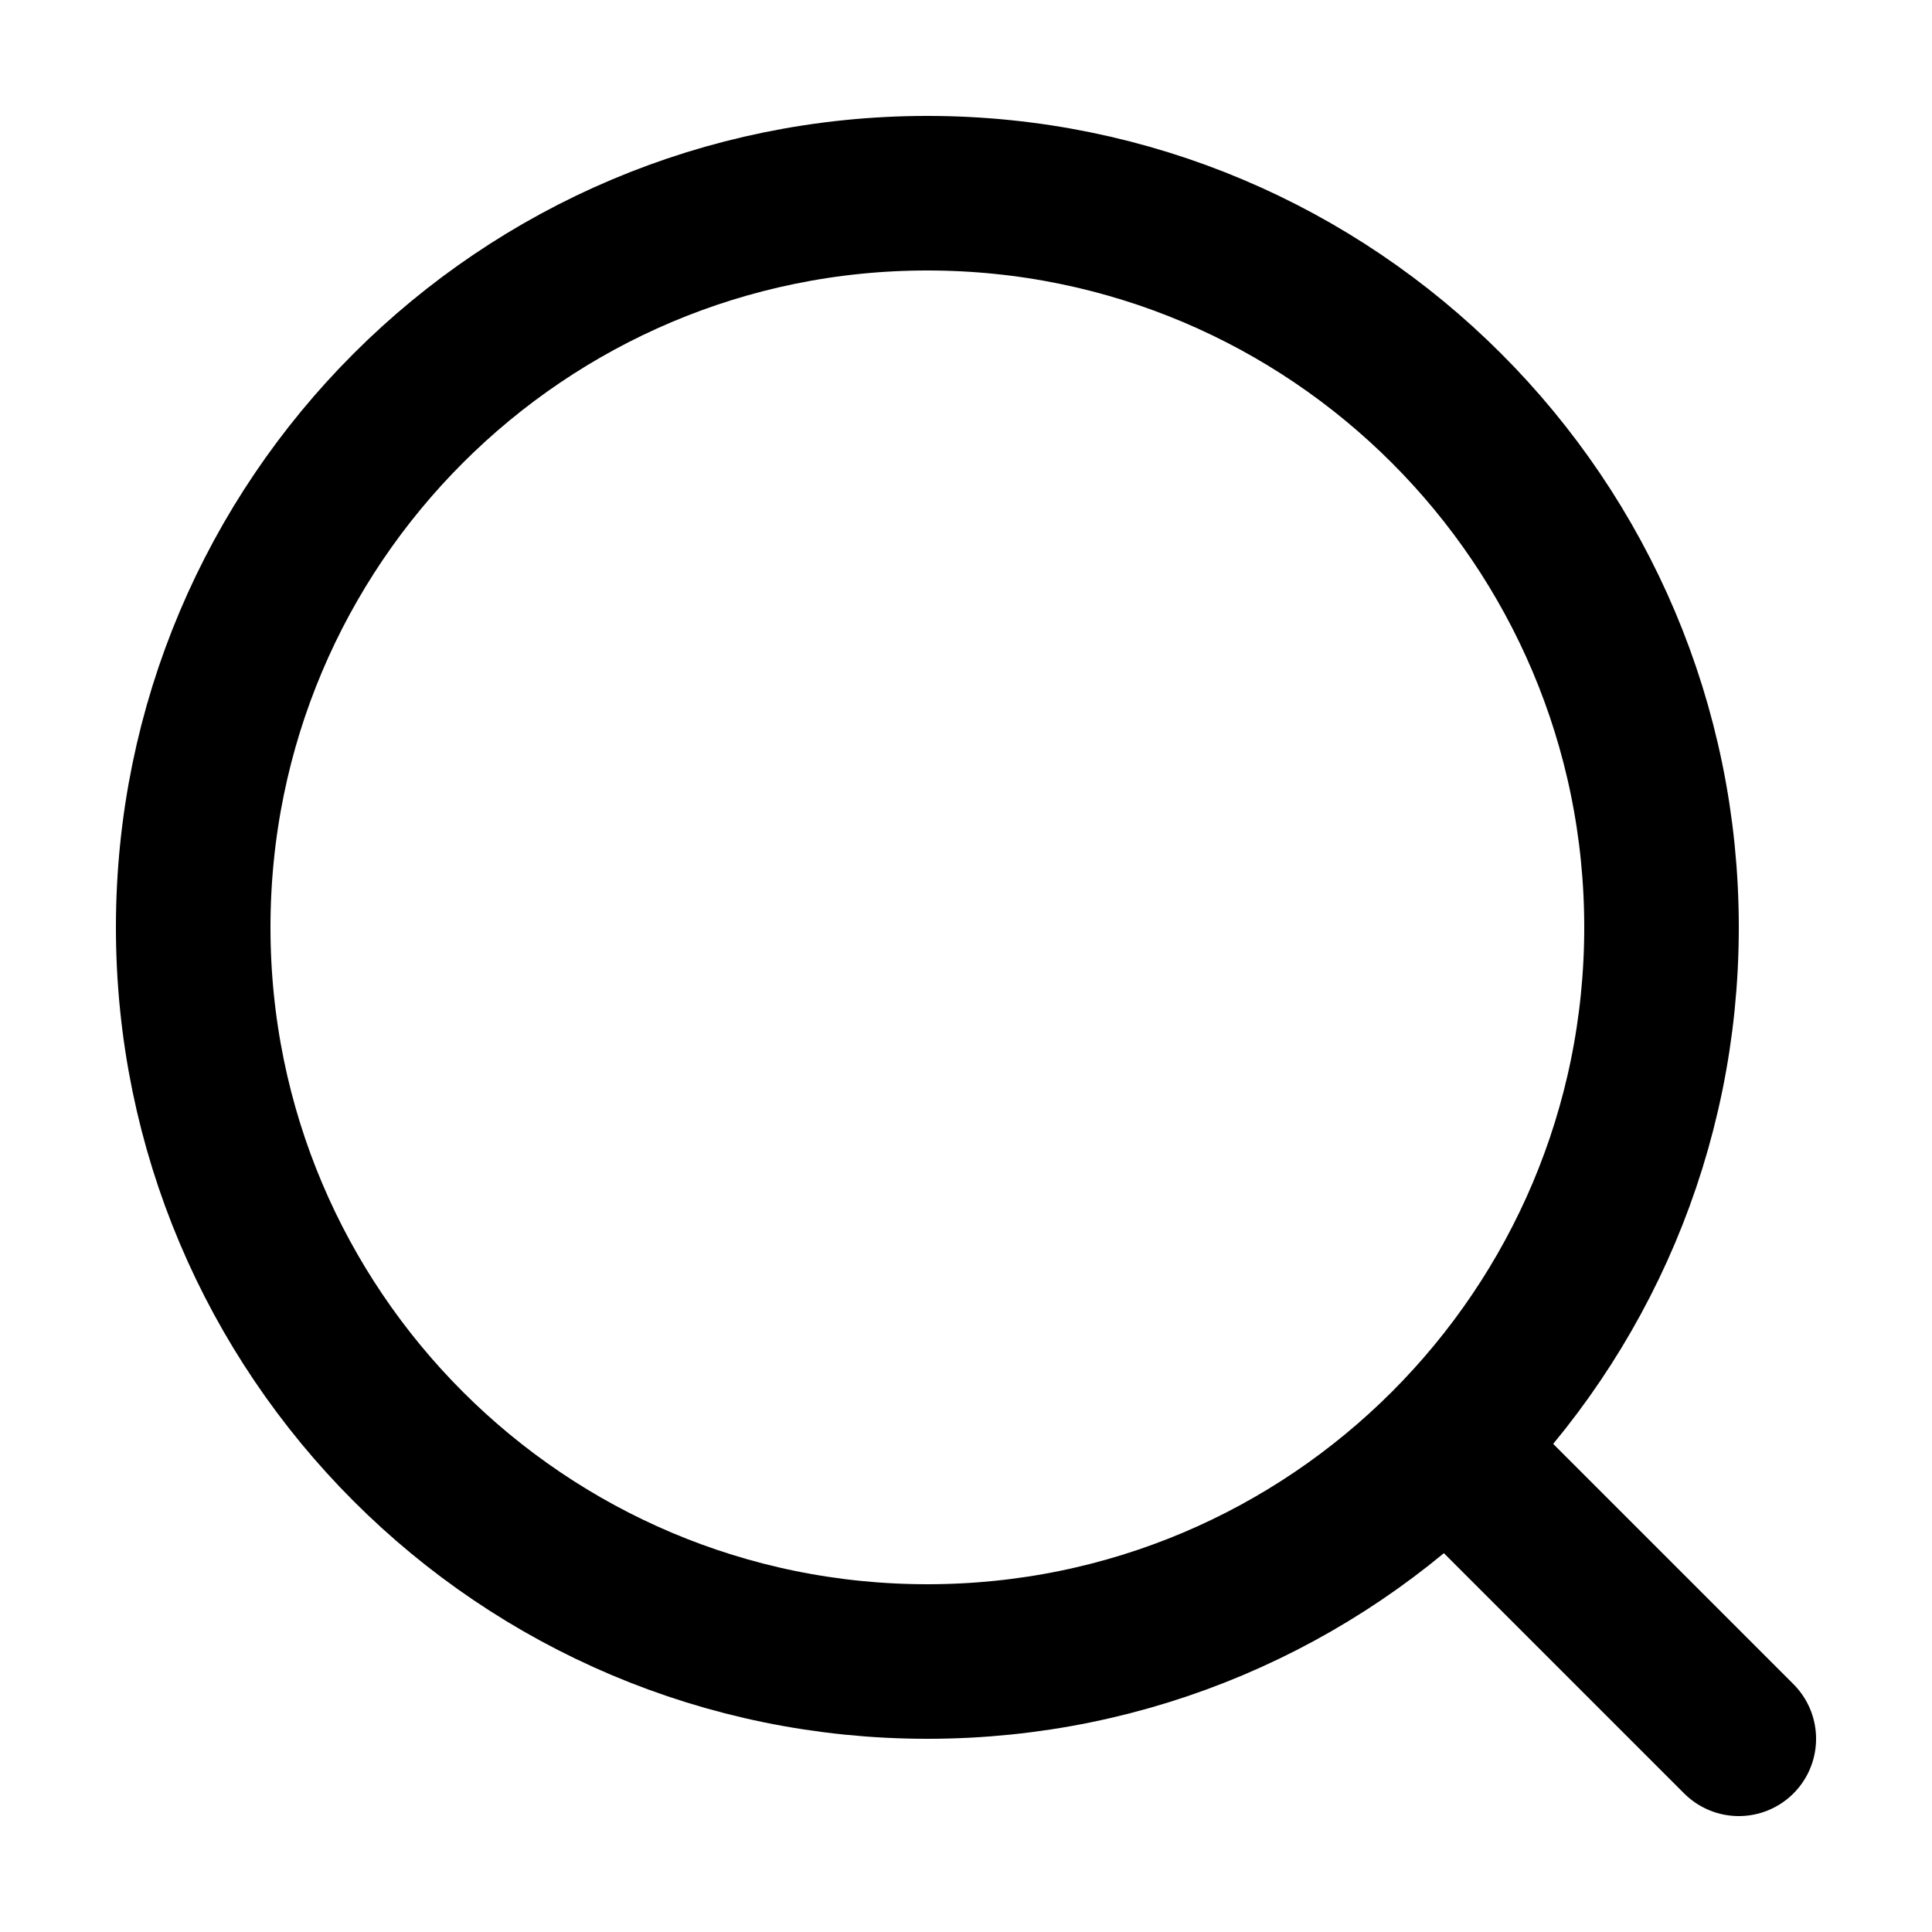
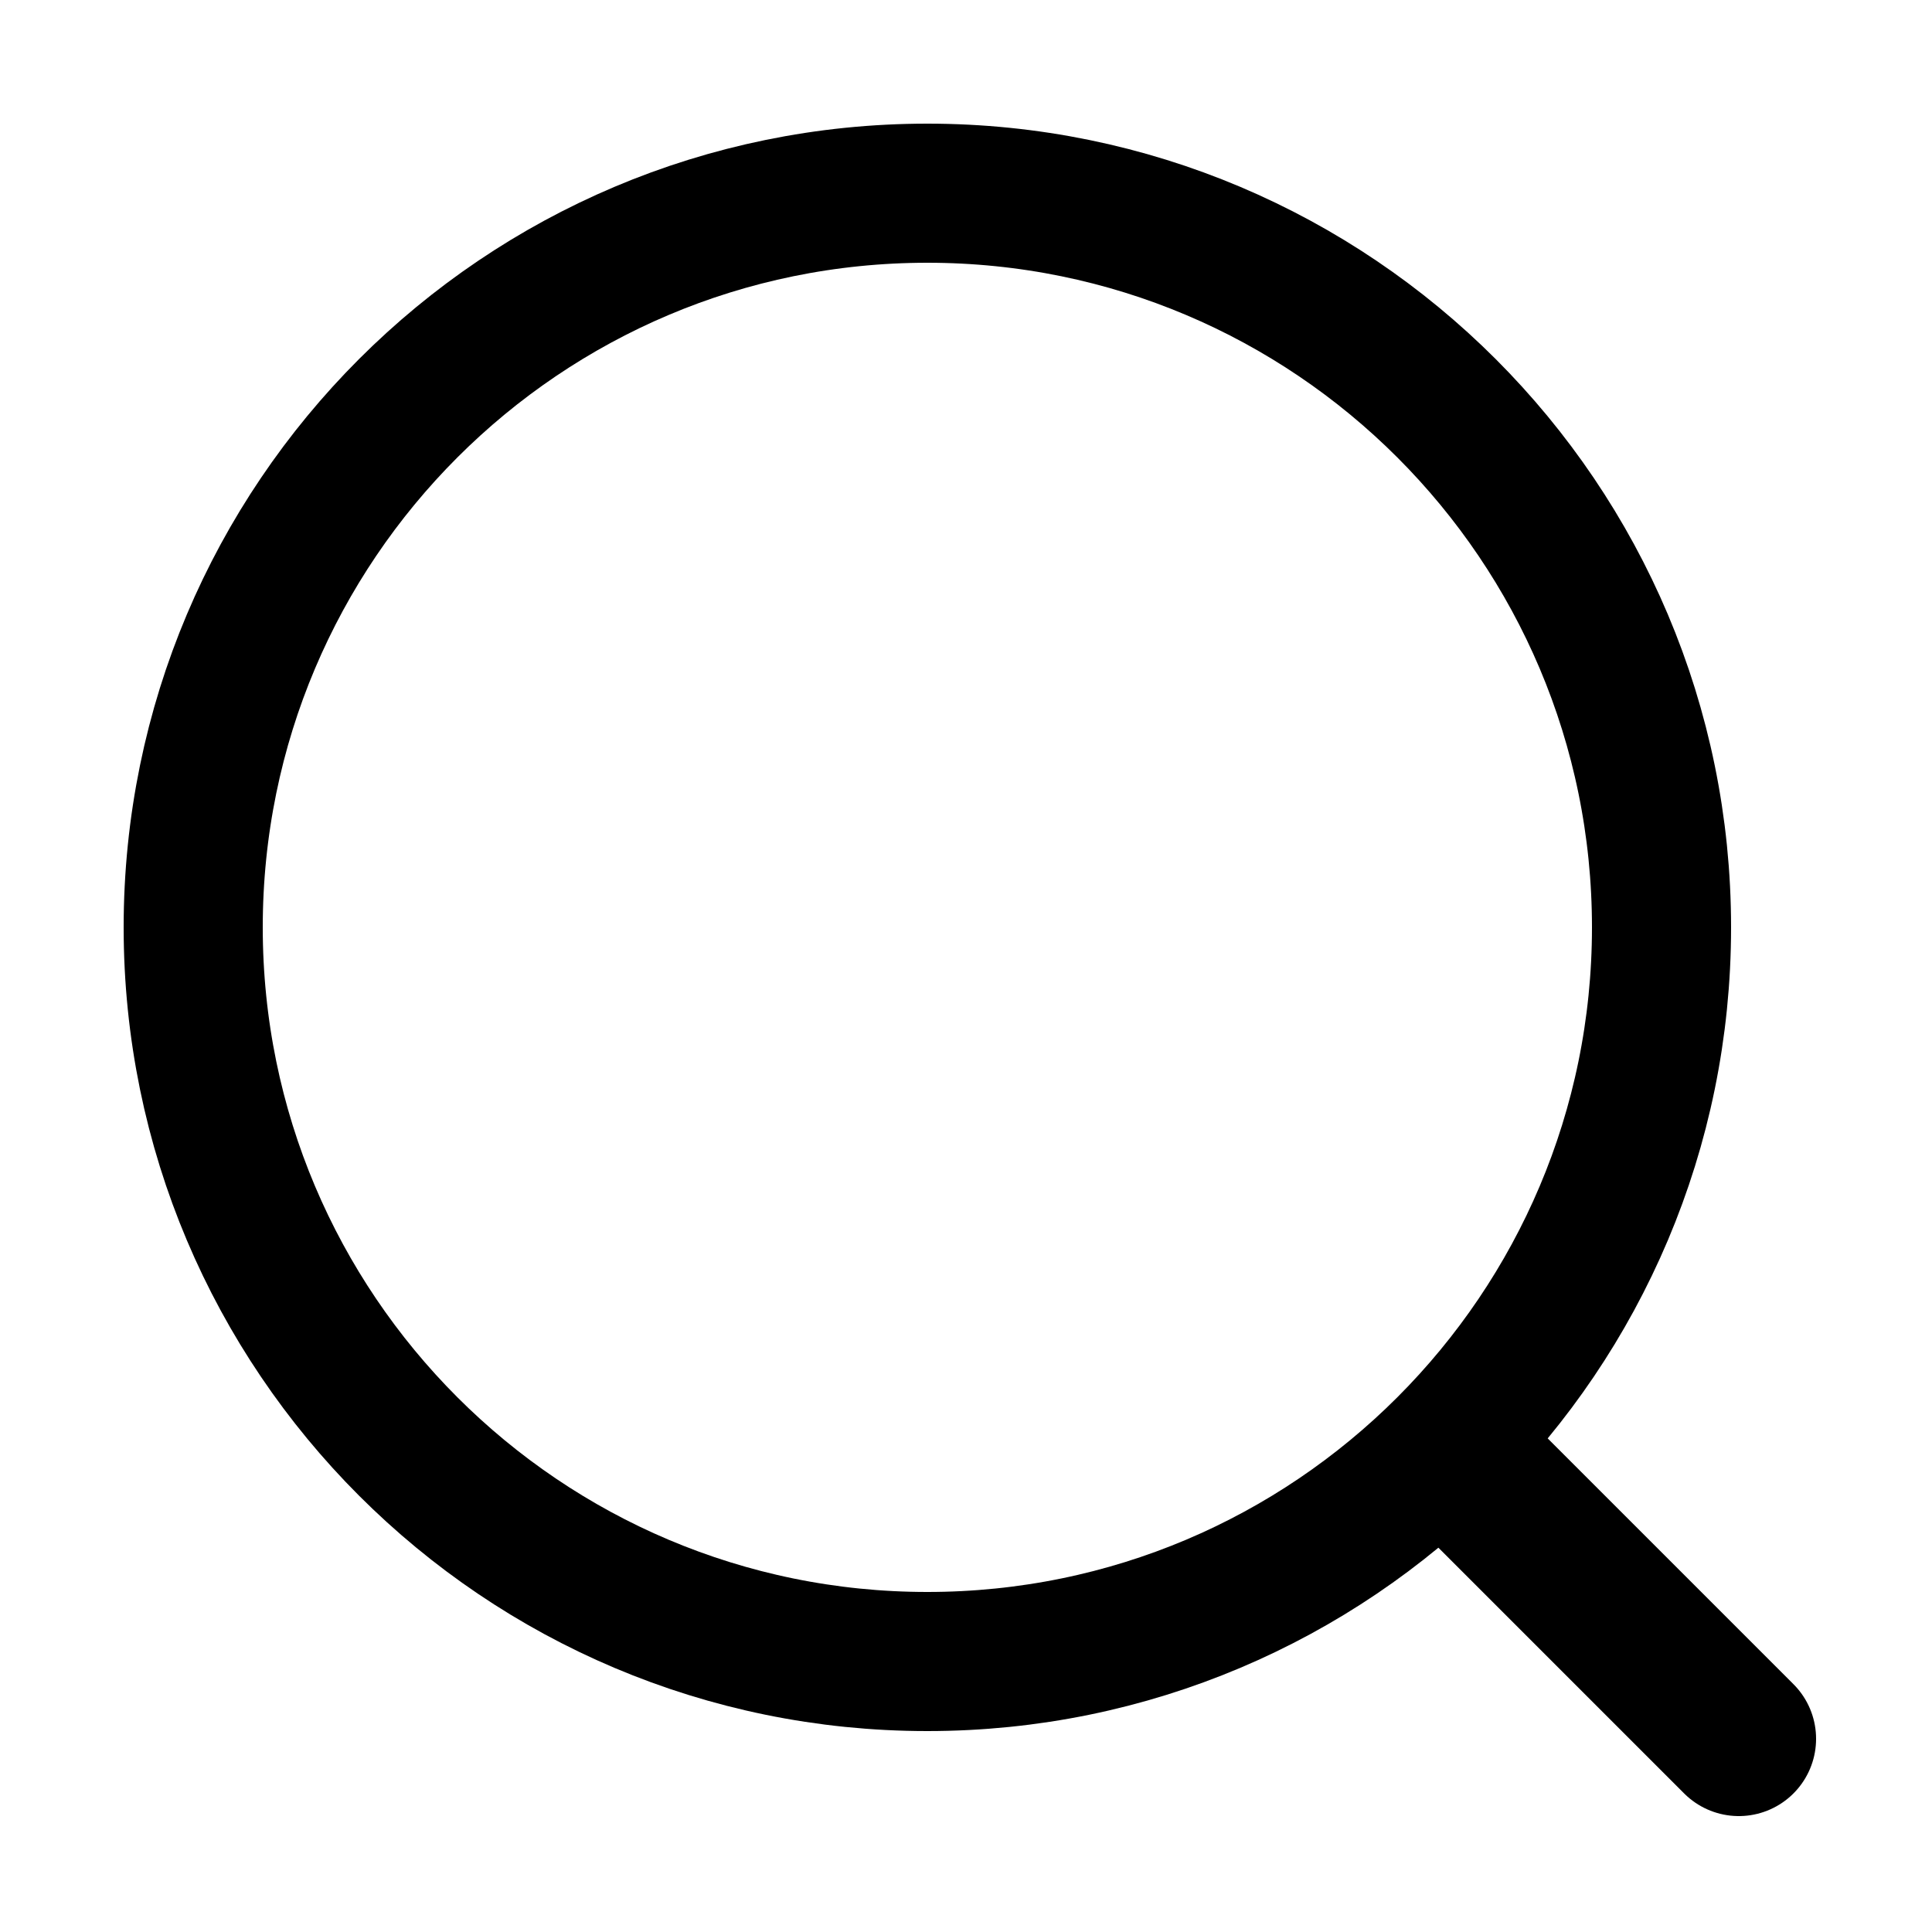
<svg xmlns="http://www.w3.org/2000/svg" width="25" height="25" viewBox="0 0 25 25" fill="none">
-   <circle cx="12" cy="12" r="9.5" stroke="black" stroke-width="2" />
+   <circle cx="12" cy="12" r="9.5" stroke="black" stroke-width="1.8" />
  <path d="M19 19L22.5 22.5" stroke="black" stroke-width="2" stroke-linecap="round" />
</svg>
